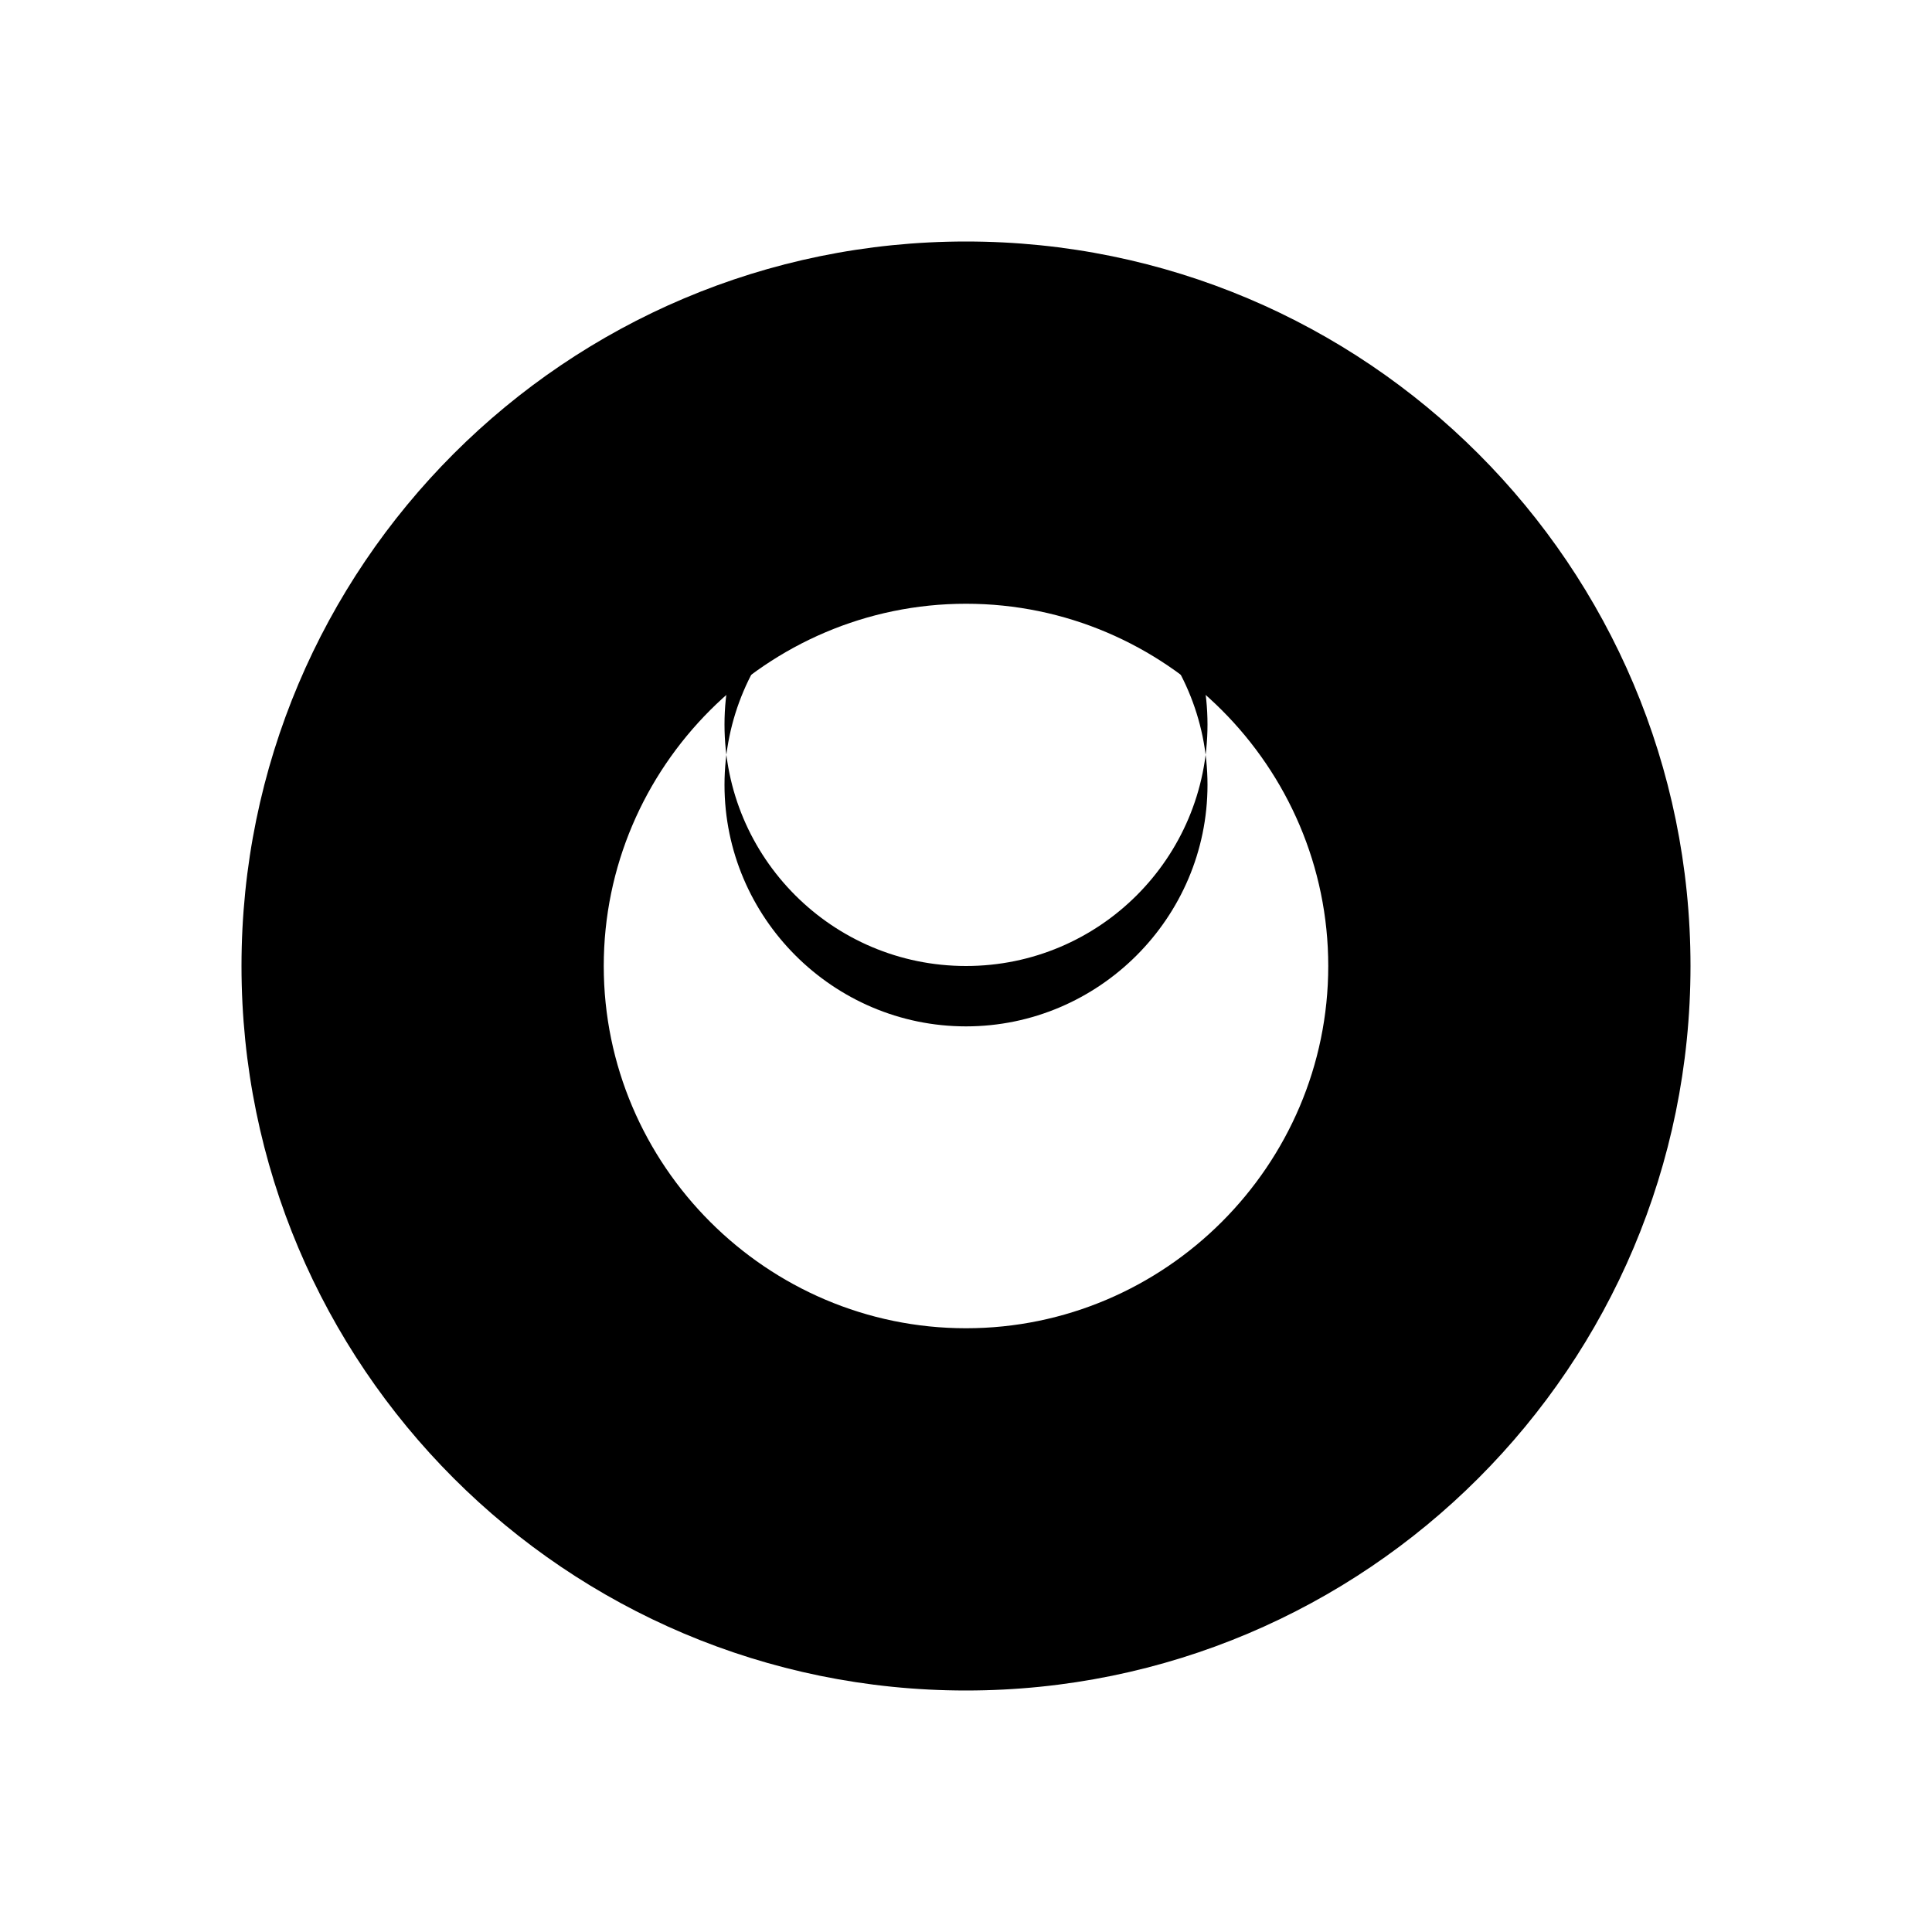
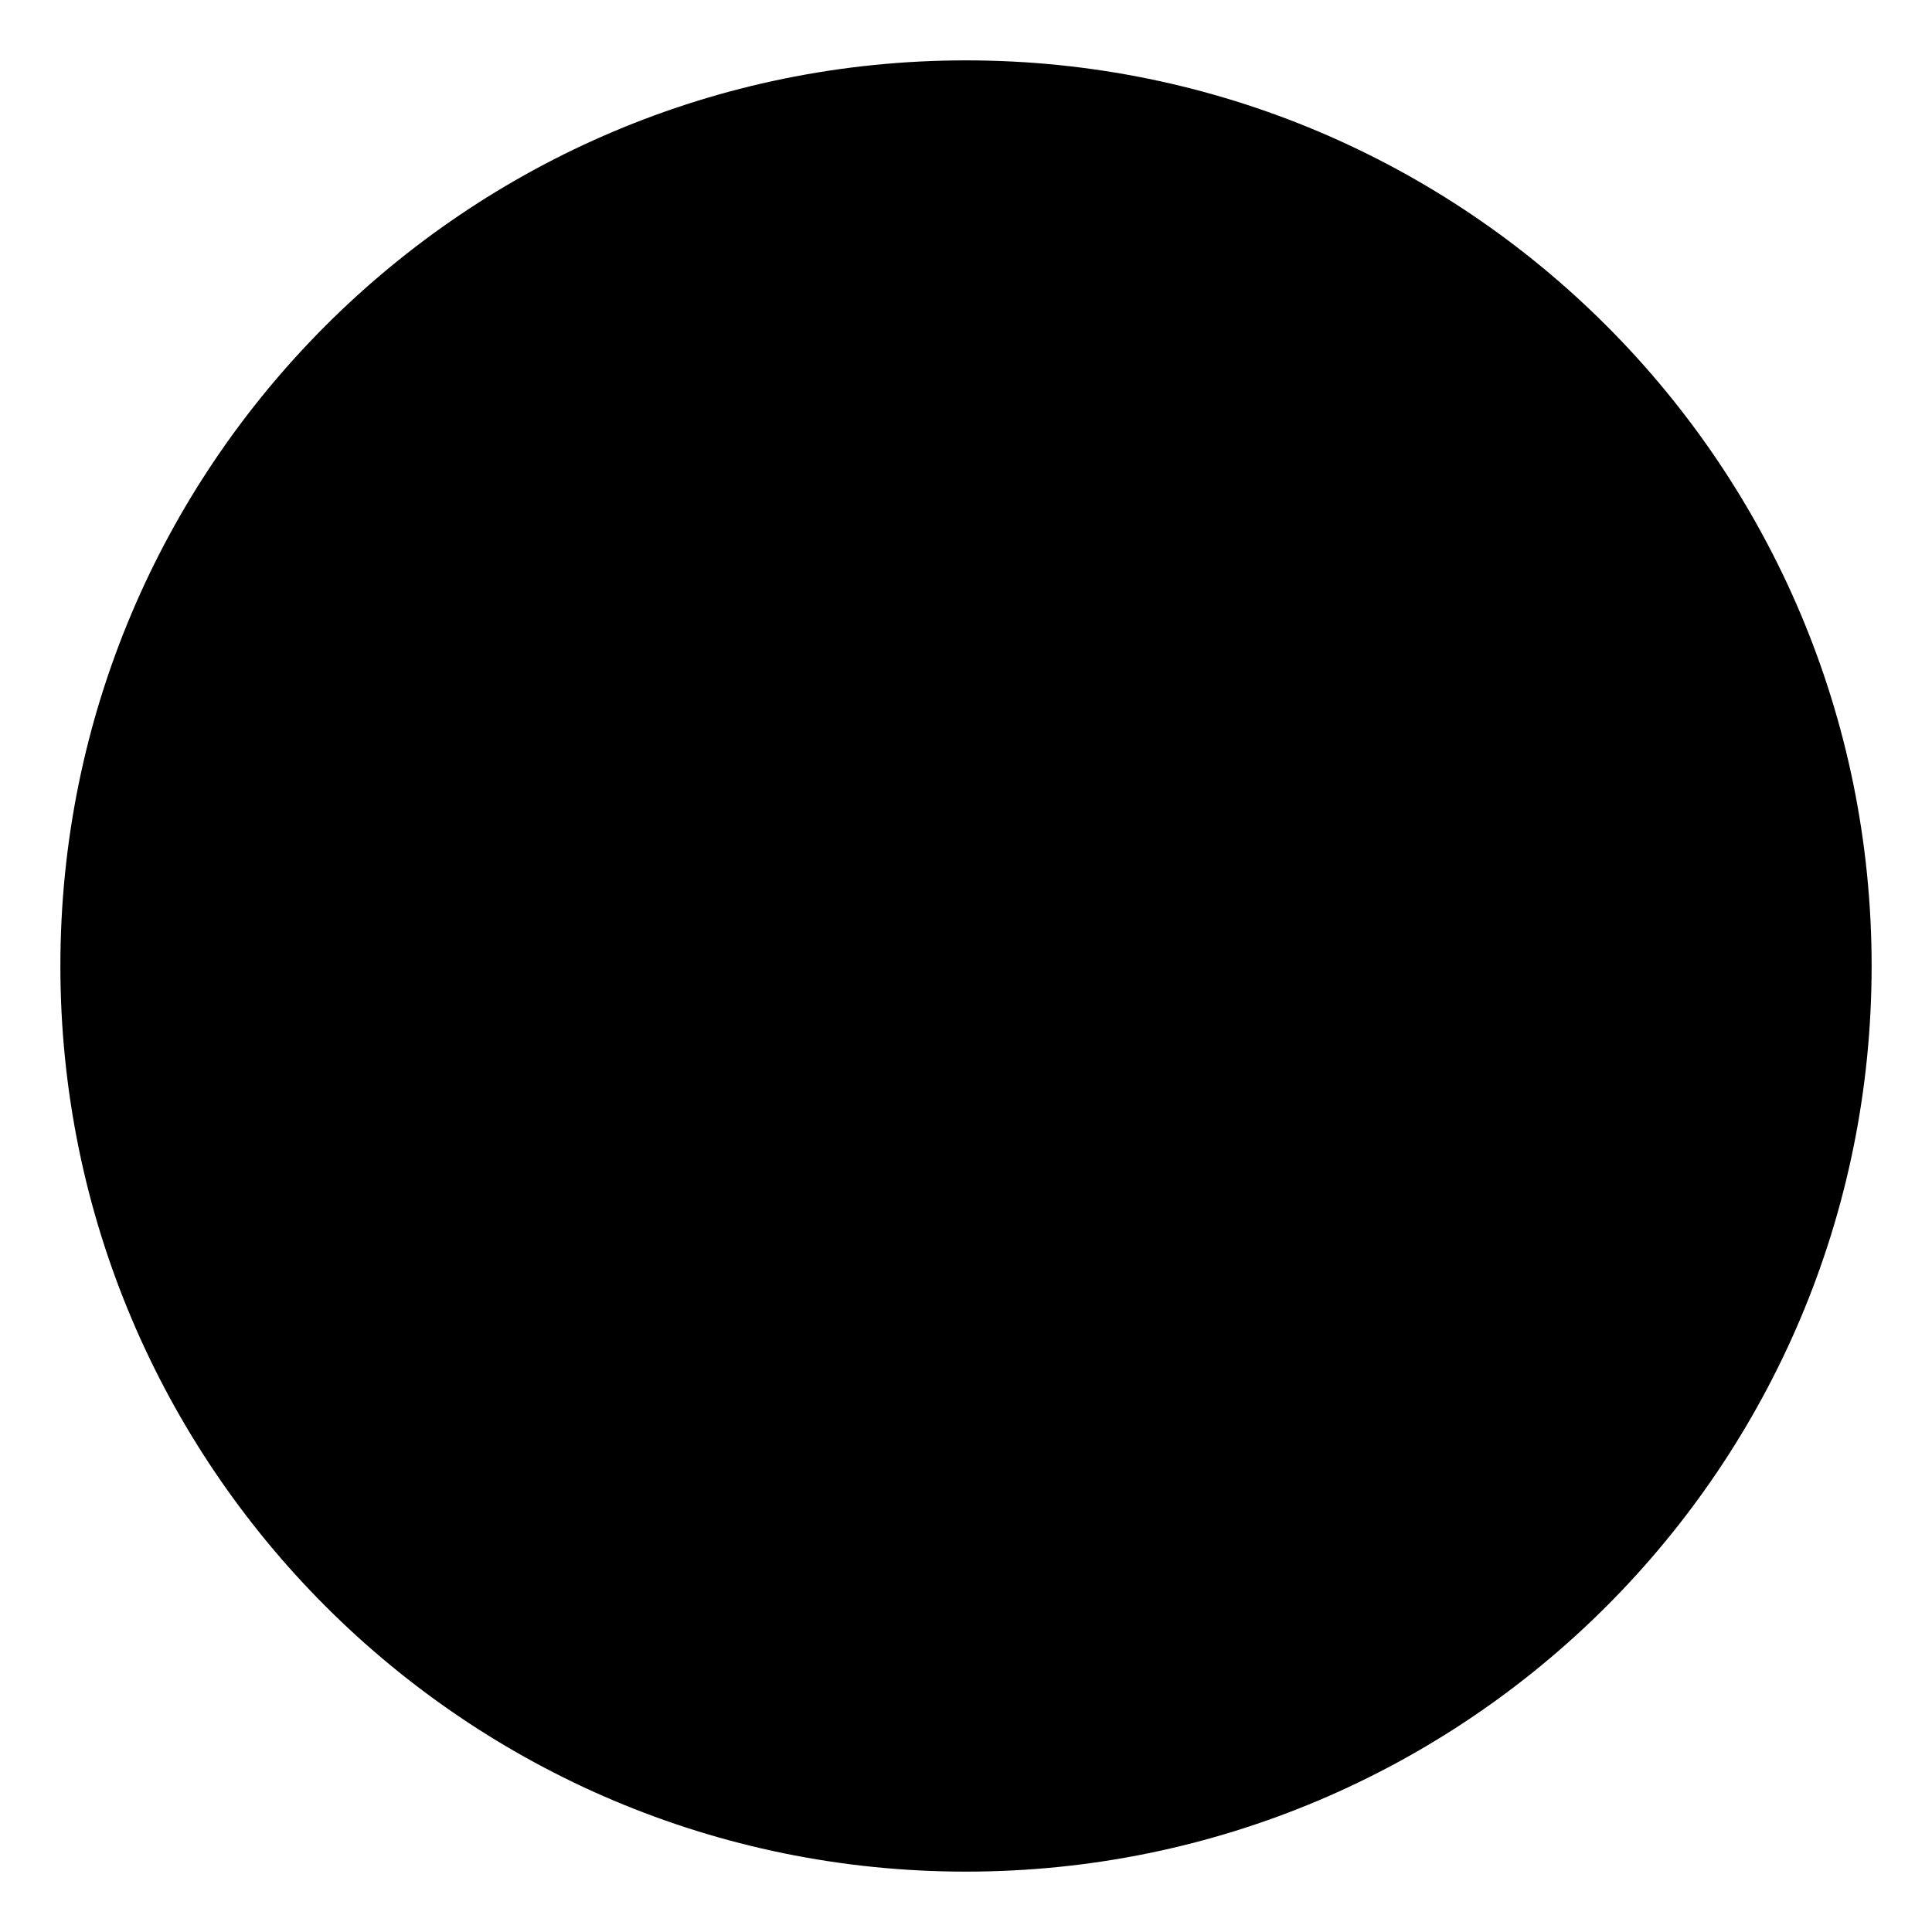
<svg xmlns="http://www.w3.org/2000/svg" viewBox="0 0 32 32">
-   <path d="M16 4a12 12 0 1 0 0 24 12 12 0 0 0 0-24zm0 18c-3.3 0-6-2.7-6-6s2.7-6 6-6 6 2.7 6 6-2.7 6-6 6z" fill="currentColor" />
-   <path d="M16 8a4 4 0 1 1 0 8 4 4 0 0 1 0-8zm0 1c-2.2 0-4 1.8-4 4s1.8 4 4 4 4-1.8 4-4-1.8-4-4-4z" fill="currentColor" />
+   <circle cx="16" cy="16" r="15" fill="currentColor" />
+   <path d="M16 8a7 7 0 1 0 0 14 7 7 0 0 0 0-14z" fill="none" />
+   <path d="M20 16l-4-4-4 4" stroke="currentColor" stroke-width="2" stroke-linecap="round" />
</svg>
